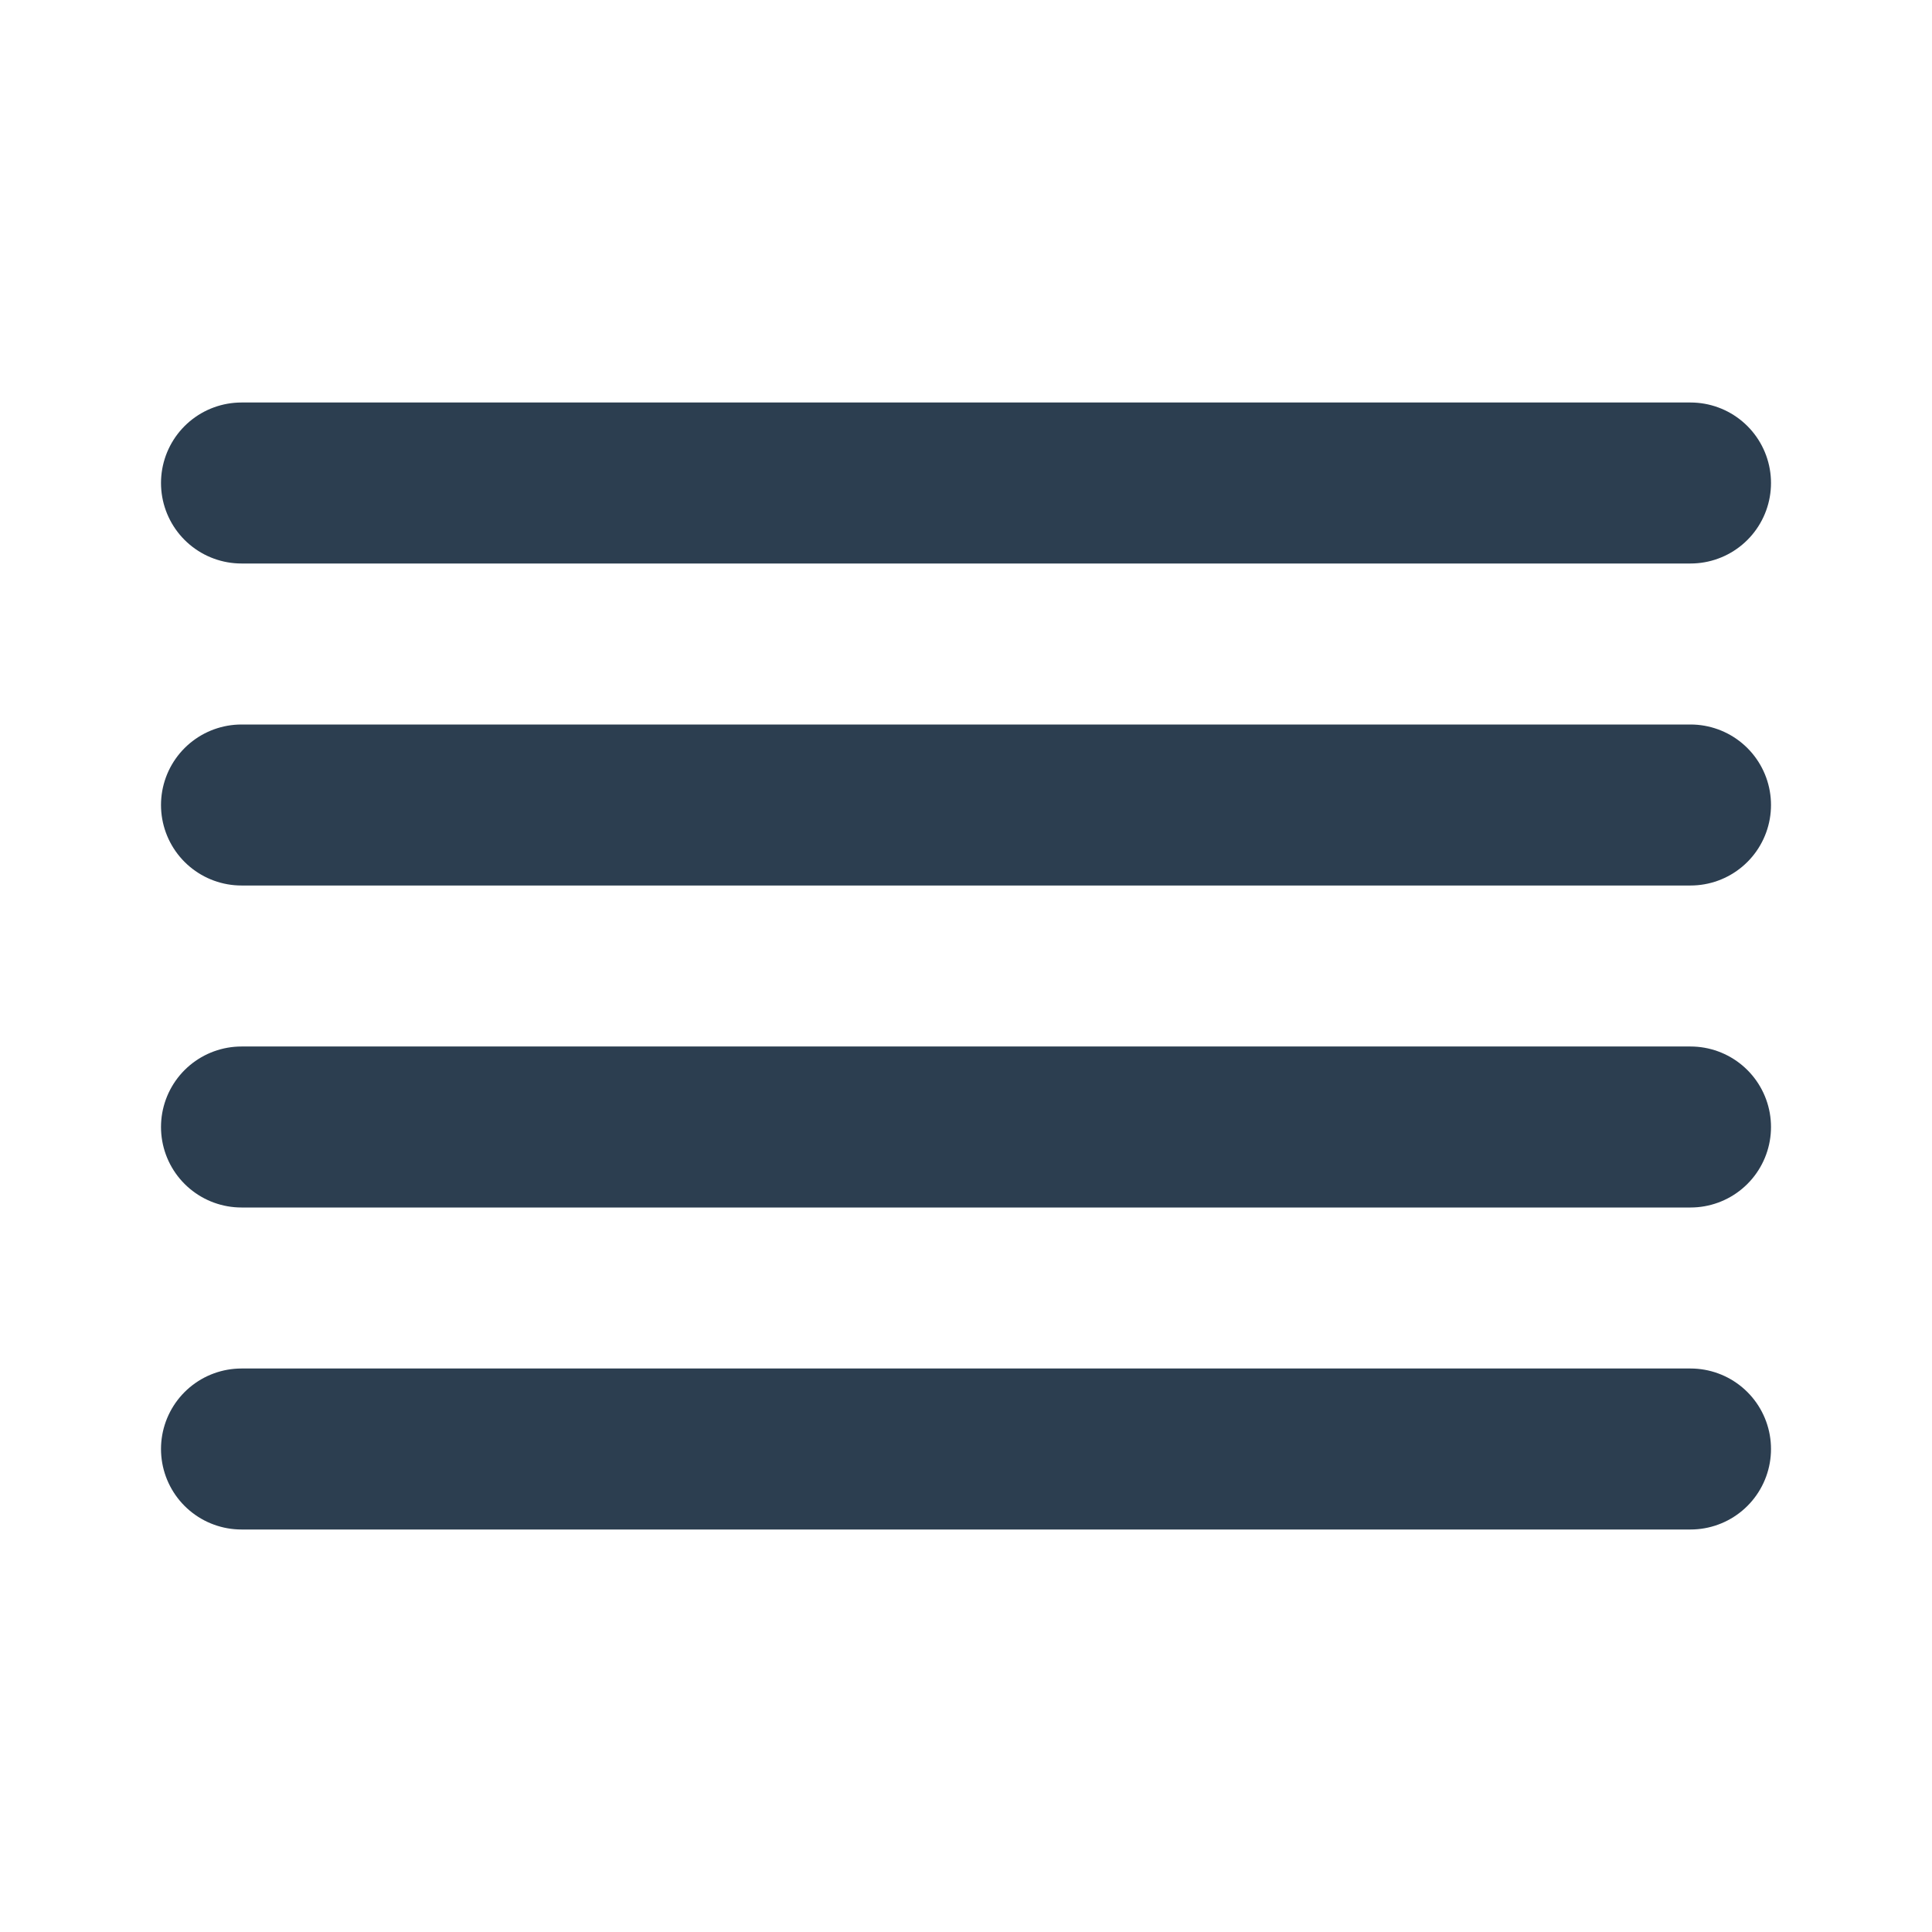
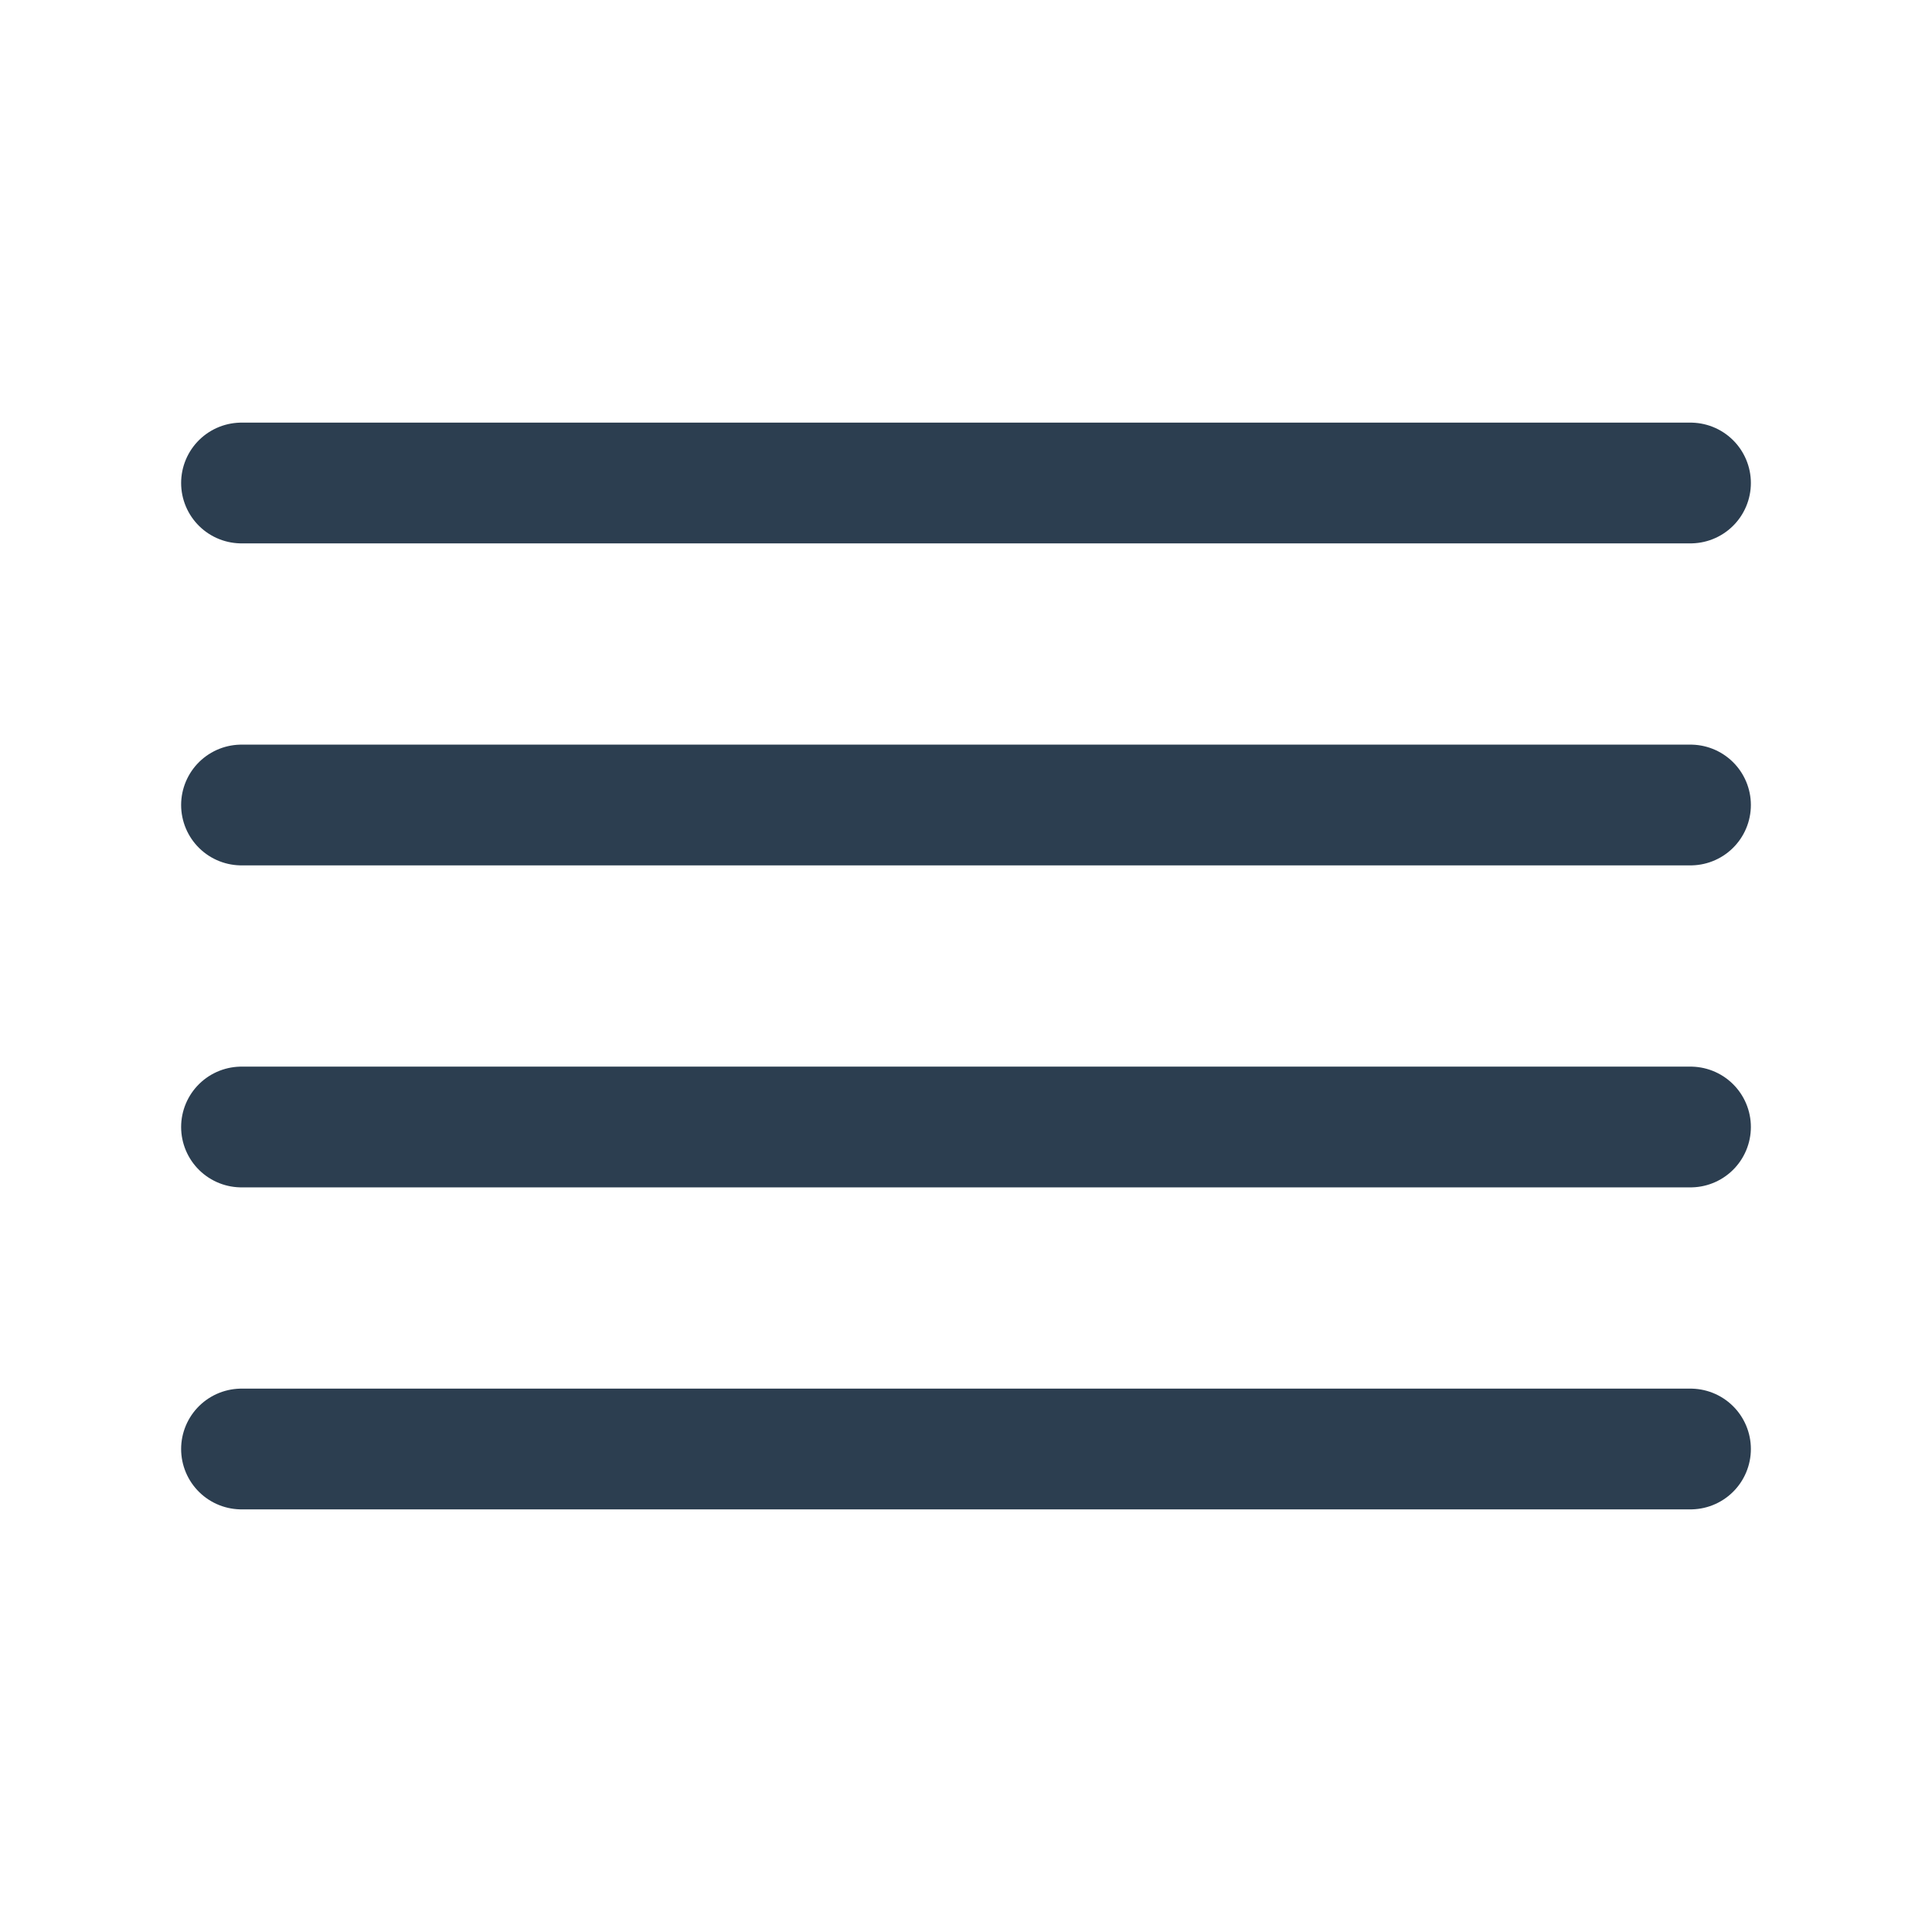
- <svg xmlns="http://www.w3.org/2000/svg" width="24" height="24" viewBox="0 0 24 24" fill="none" stroke="#2c3e50" stroke-width="2" stroke-linecap="round" stroke-linejoin="round">
+ <svg xmlns="http://www.w3.org/2000/svg" width="24" height="24" viewBox="0 0 24 24" fill="none" stroke="#2c3e50" stroke-width="1.5" stroke-linecap="round" stroke-linejoin="round">
  <line x1="21" y1="10" x2="3" y2="10" />
  <line x1="21" y1="6" x2="3" y2="6" />
  <line x1="21" y1="14" x2="3" y2="14" />
  <line x1="21" y1="18" x2="3" y2="18" />
</svg>
